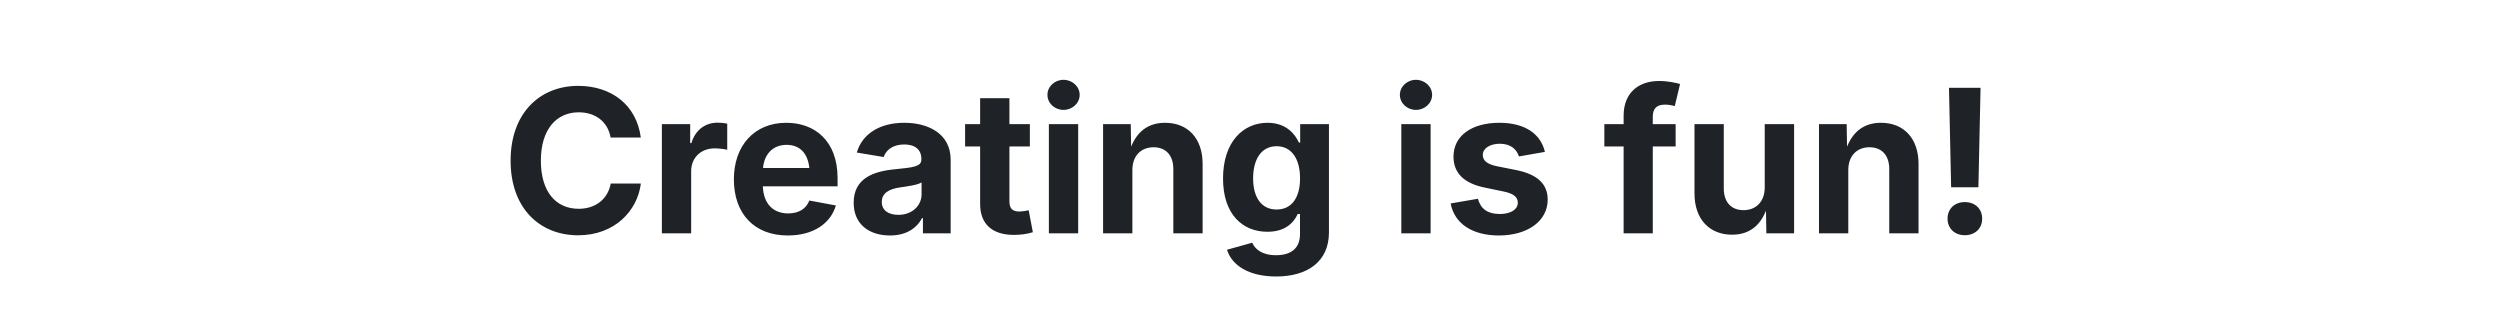
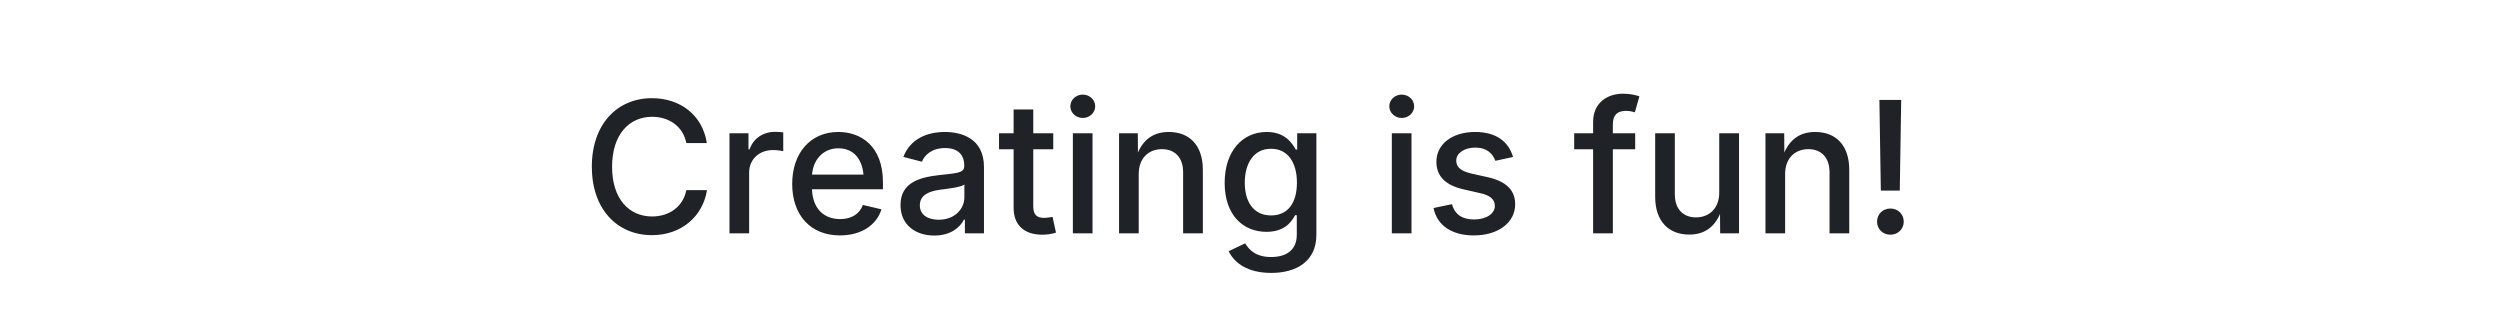
<svg xmlns="http://www.w3.org/2000/svg" viewBox="0 0 600 80" role="img" aria-labelledby="title">
-   <text x="300" y="56" fill="#1f2328" font-family="-apple-system, BlinkMacSystemFont, 'Segoe UI', sans-serif" font-size="48" font-weight="700" text-anchor="middle">Creating is fun!</text>
+   <text x="300" y="56" fill="#1f2328" font-family="-apple-system, BlinkMacSystemFont, 'Segoe UI', sans-serif" font-size="44" font-weight="500" text-anchor="middle">Creating is fun!</text>
</svg>
